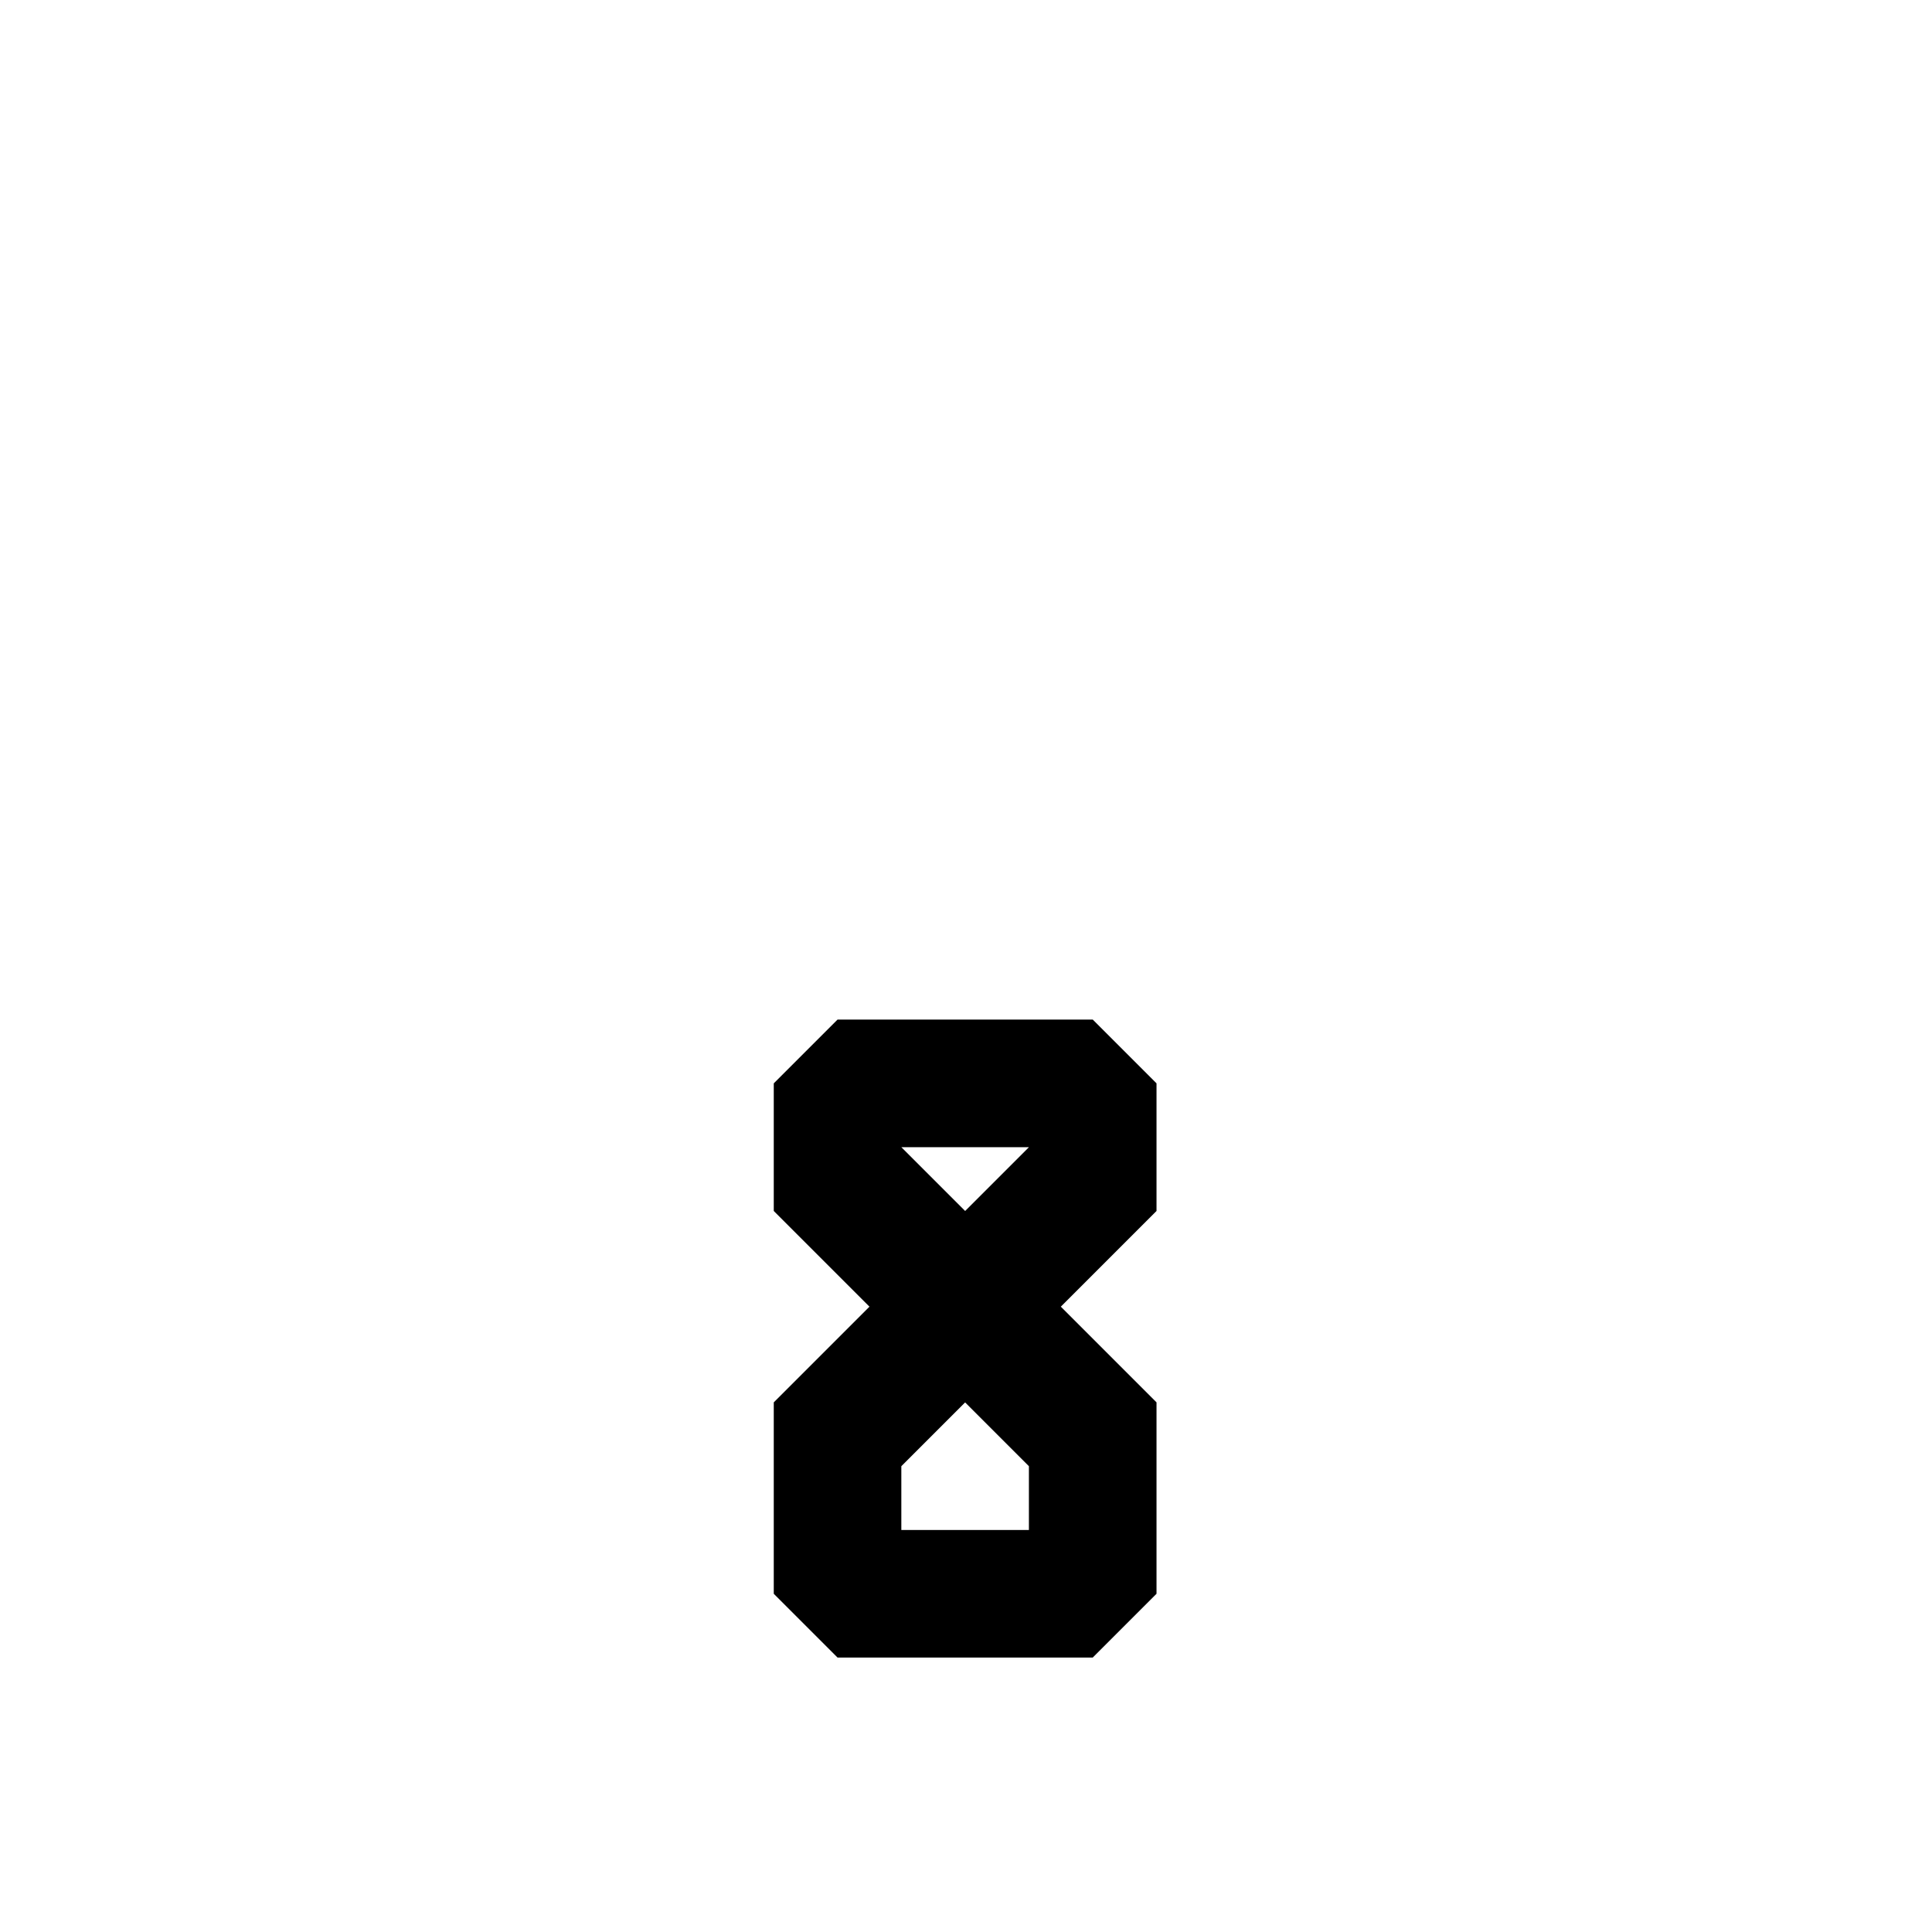
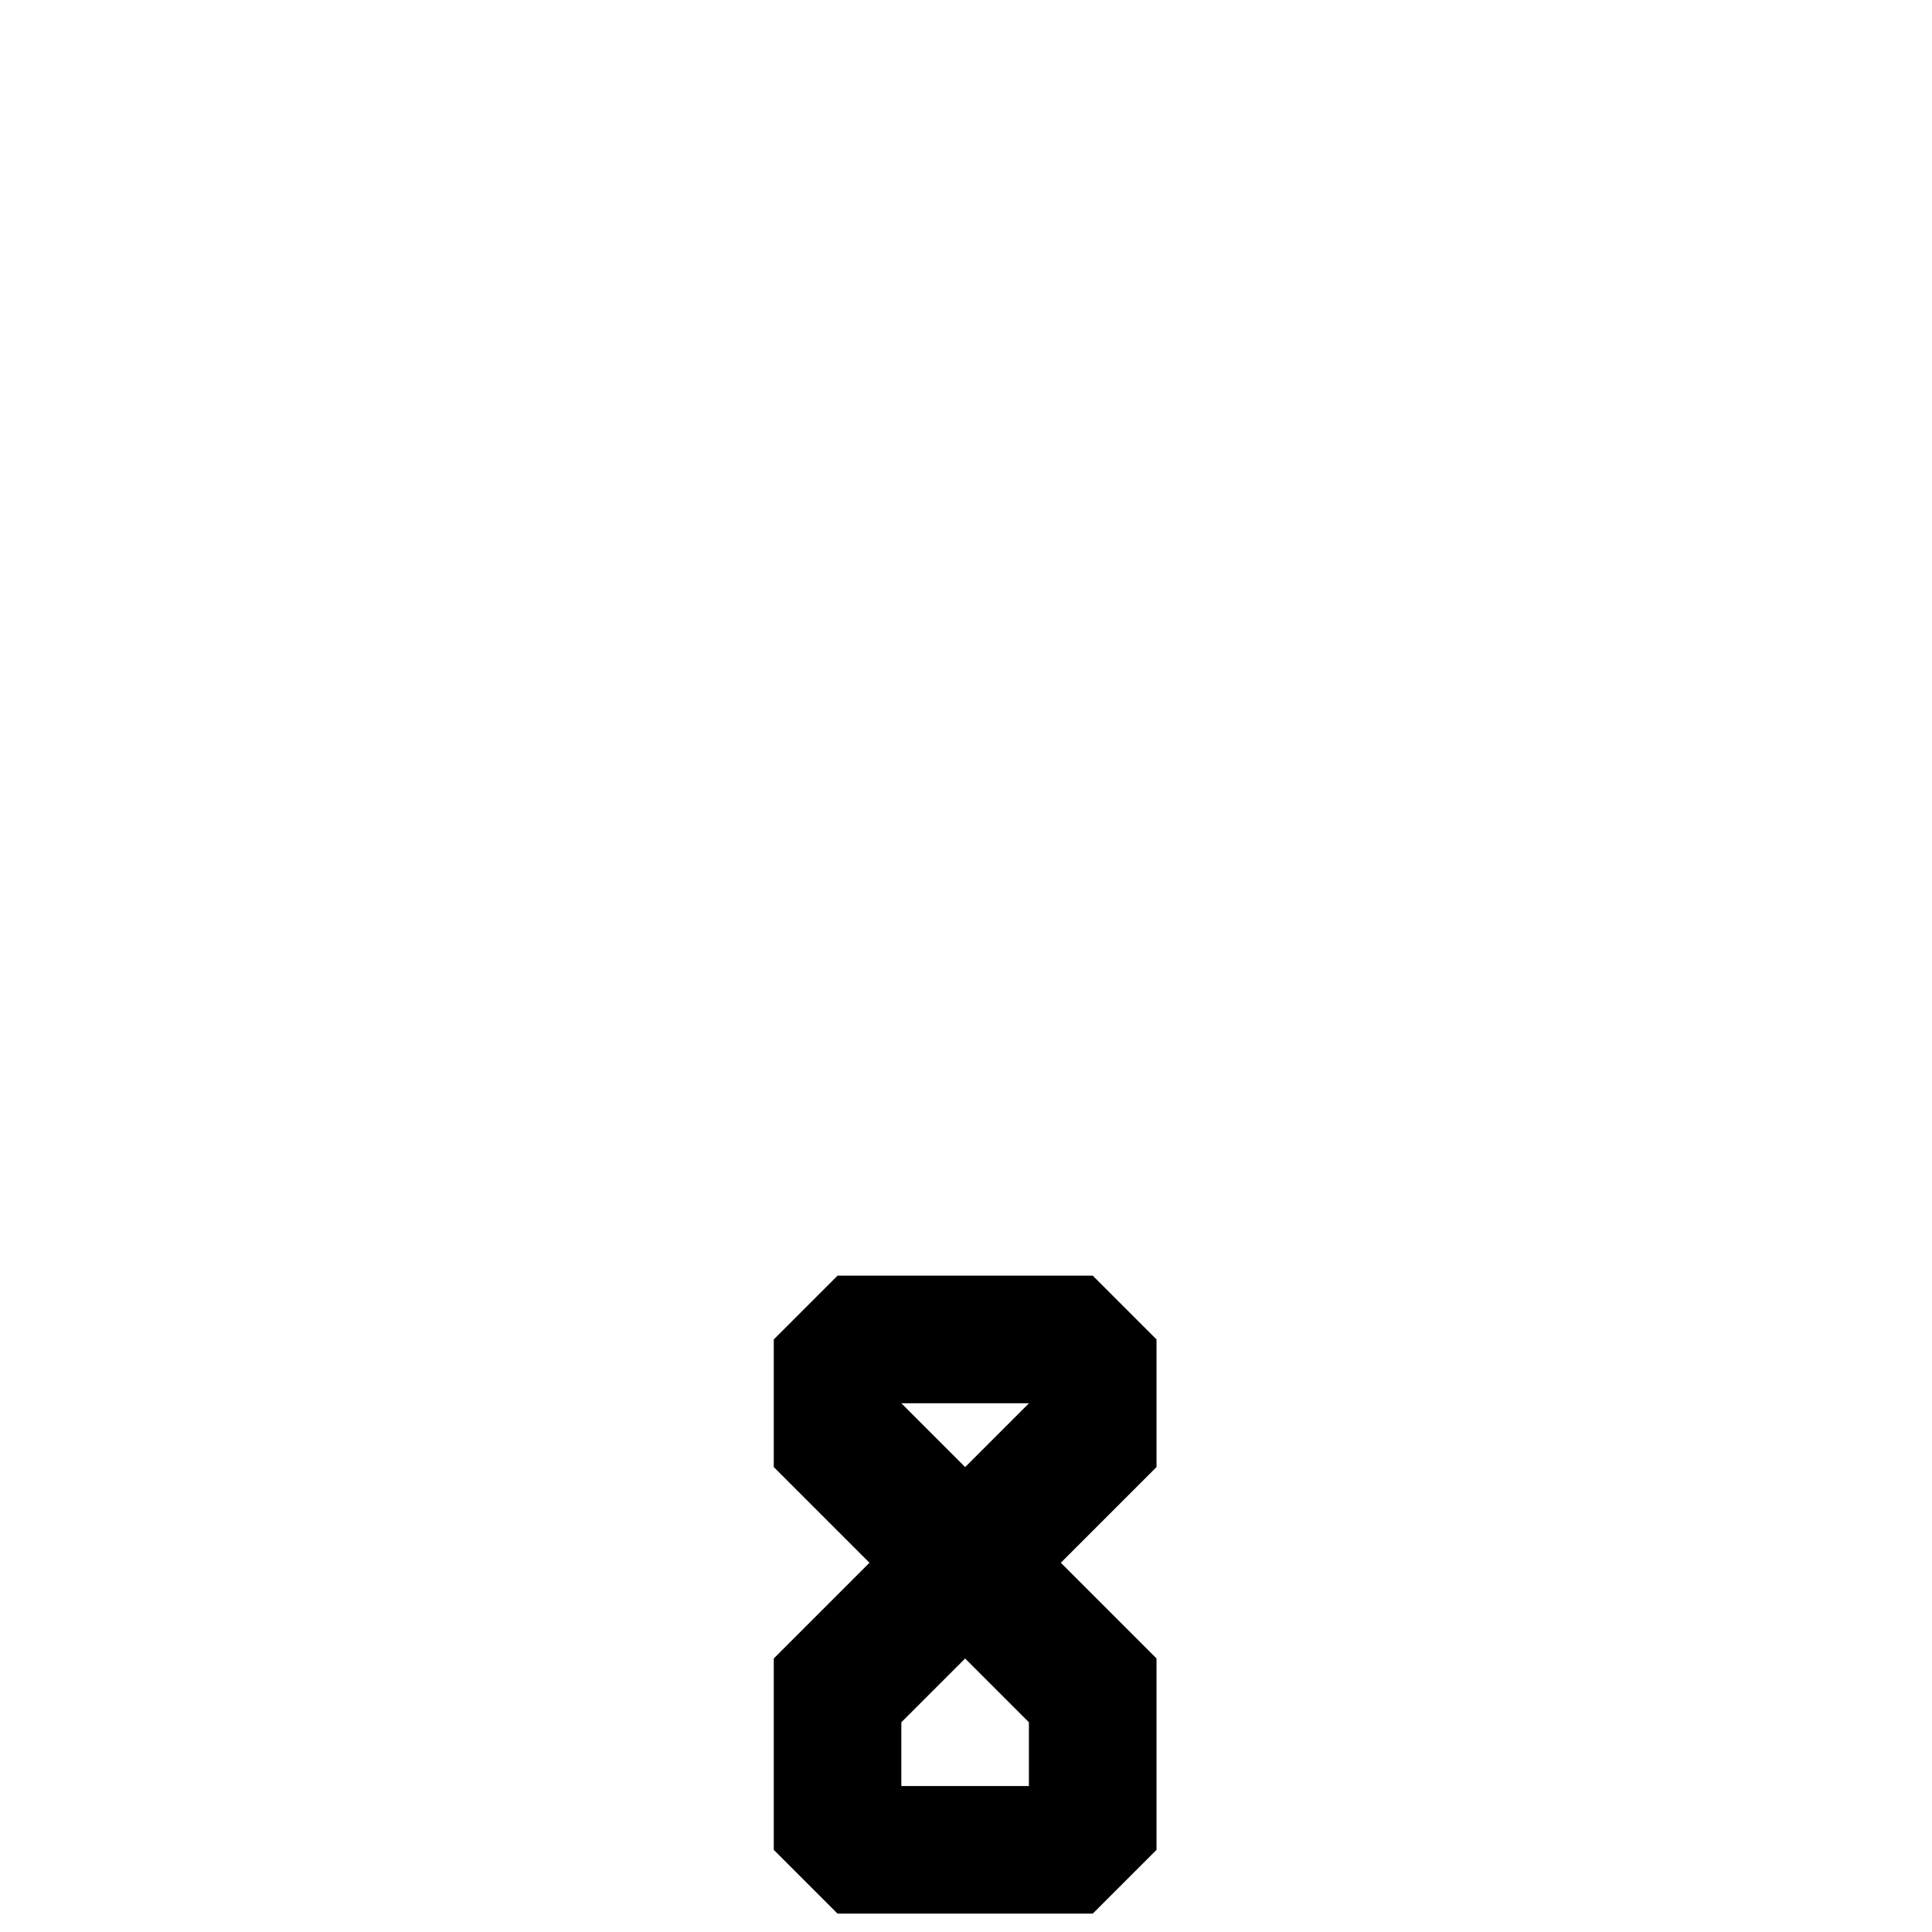
<svg xmlns="http://www.w3.org/2000/svg" viewBox="0 0 512 512" width="512" height="512">
-   <g transform="matrix(0.512,0,0,-0.512,195.328,337.920)">
+   <g transform="matrix(0.512,0,0,-0.512,195.328,405.783)">
    <path d="M217.113 99.256 184.098 132.271H52.015L19.0 99.256V33.203L68.534 -16.331L19.0 -65.865V-164.933L52.015 -197.948H184.098L217.113 -164.933V-65.865L167.579 -16.331L217.113 33.203ZM85.03 -131.918V-98.903L118.045 -65.888L151.06 -98.903V-131.918ZM118.045 33.203 85.03 66.218H151.083L118.068 33.203Z" fill="#000000" />
  </g>
</svg>
